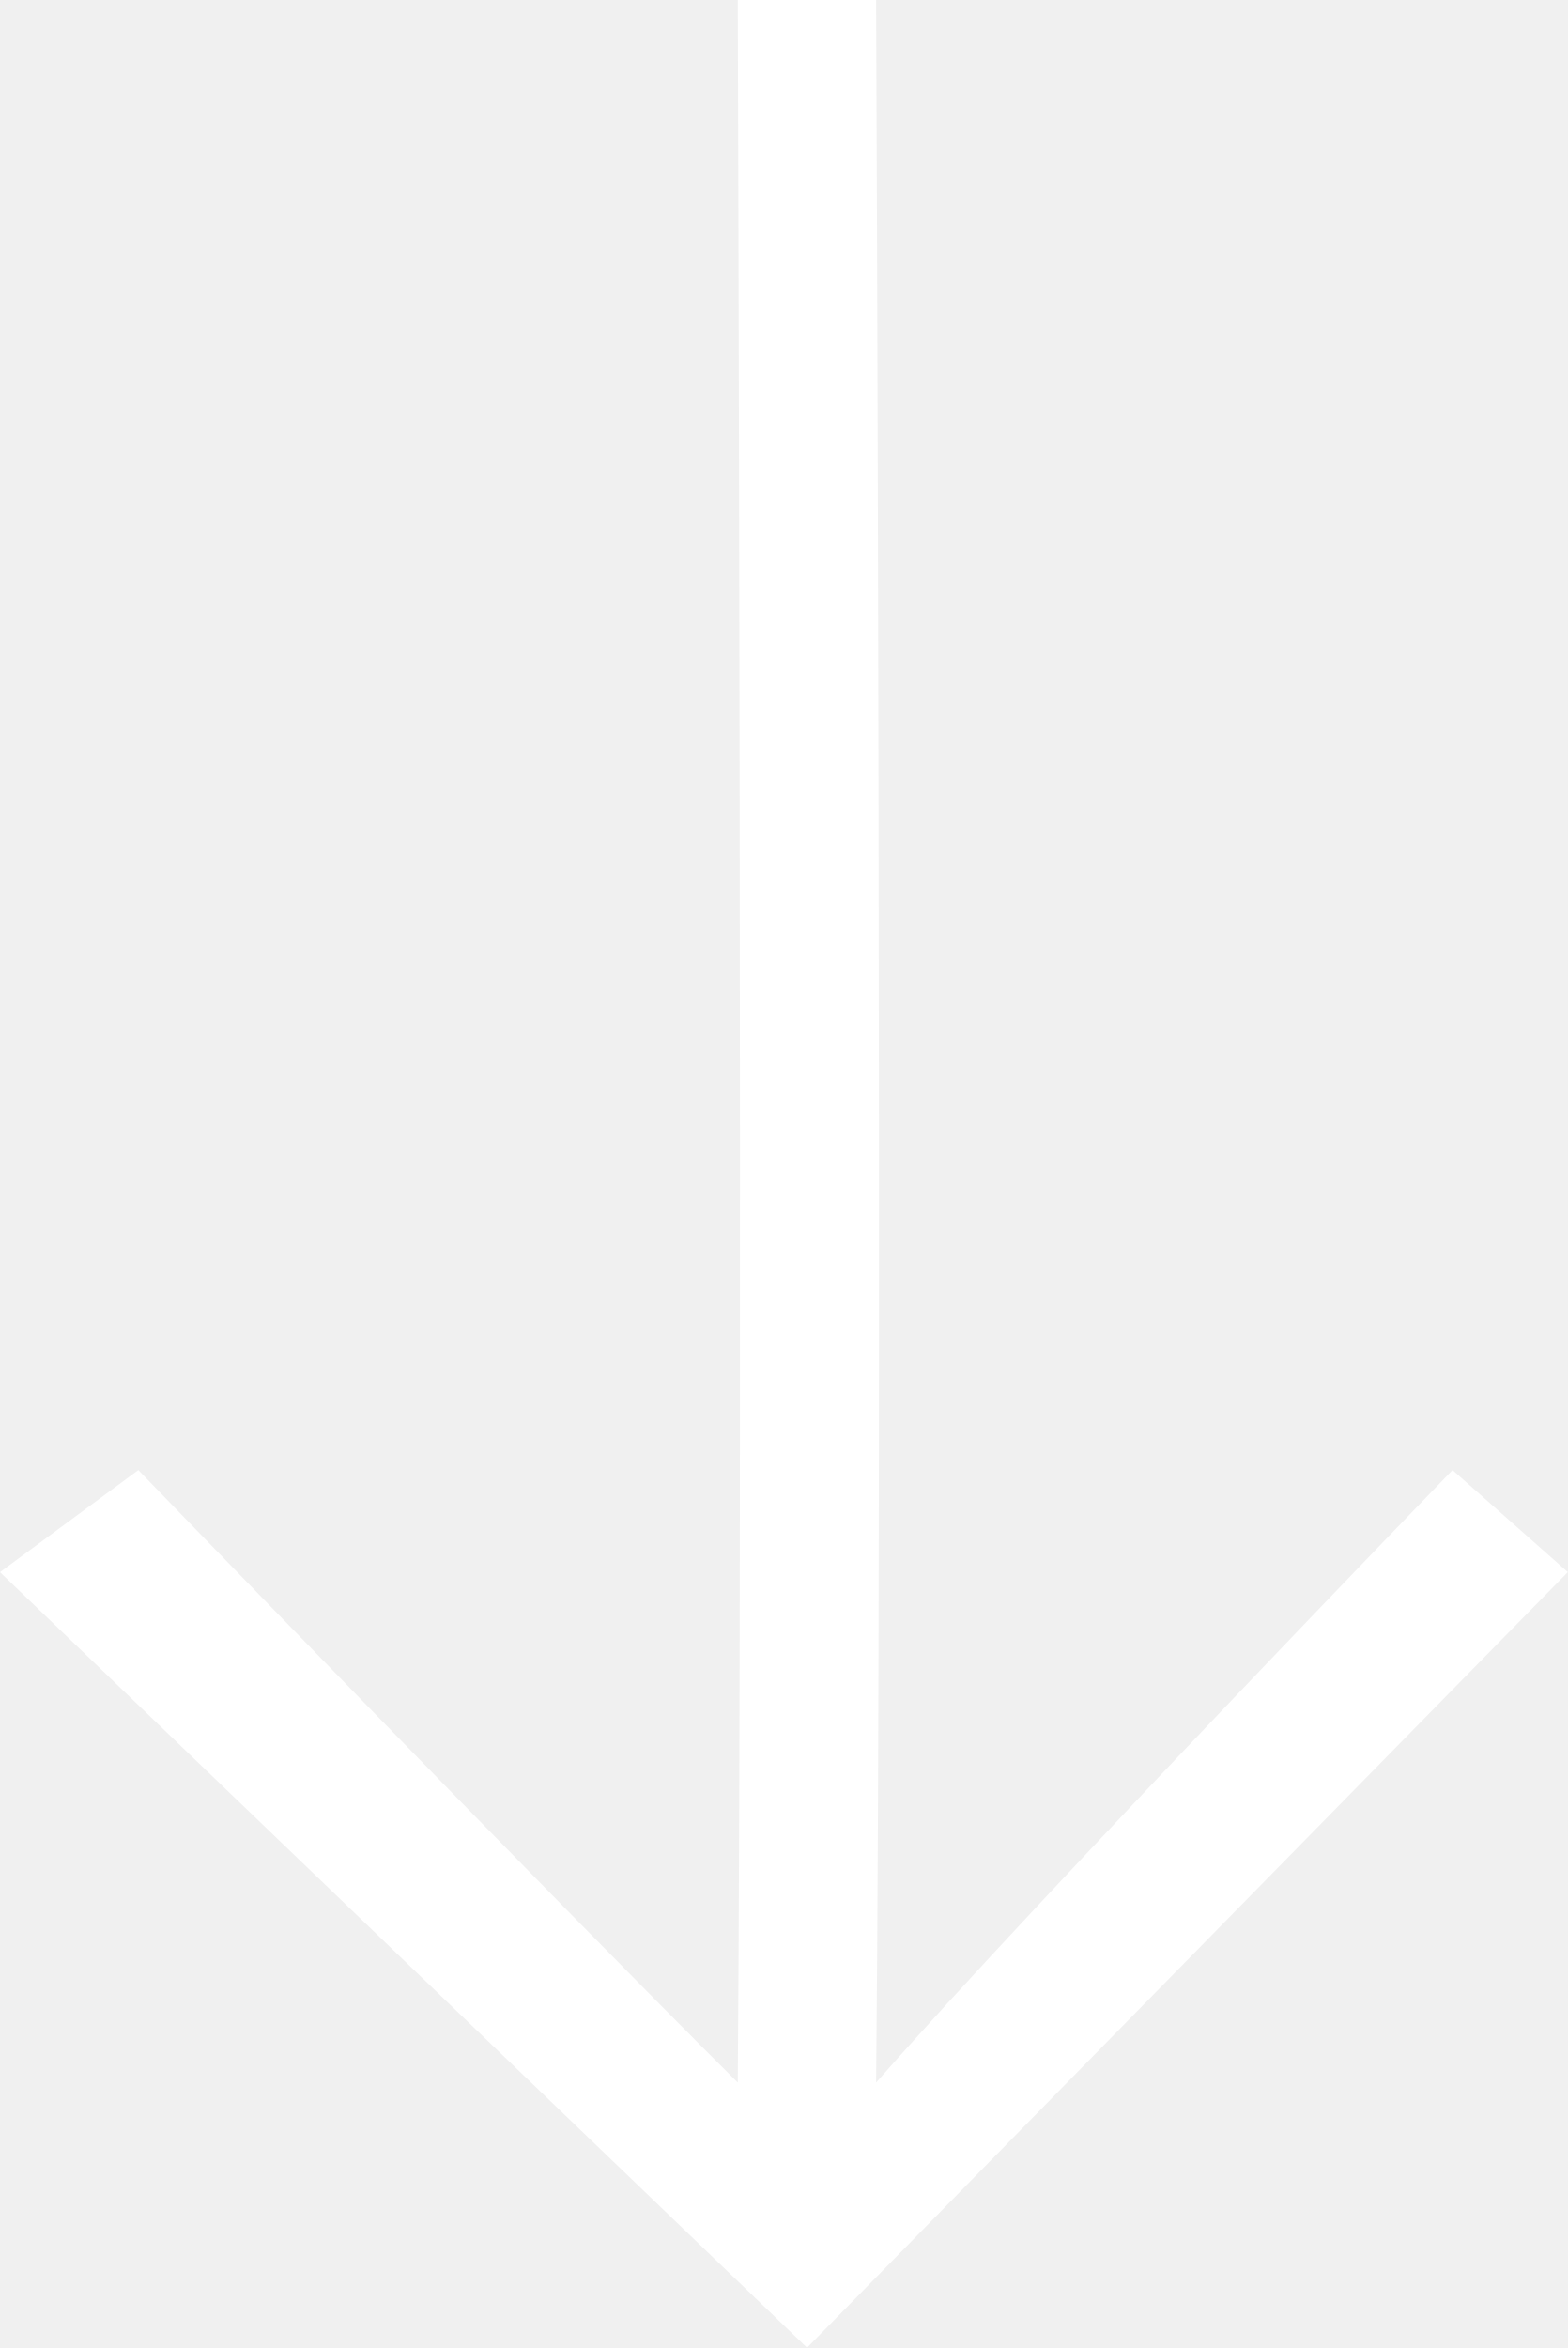
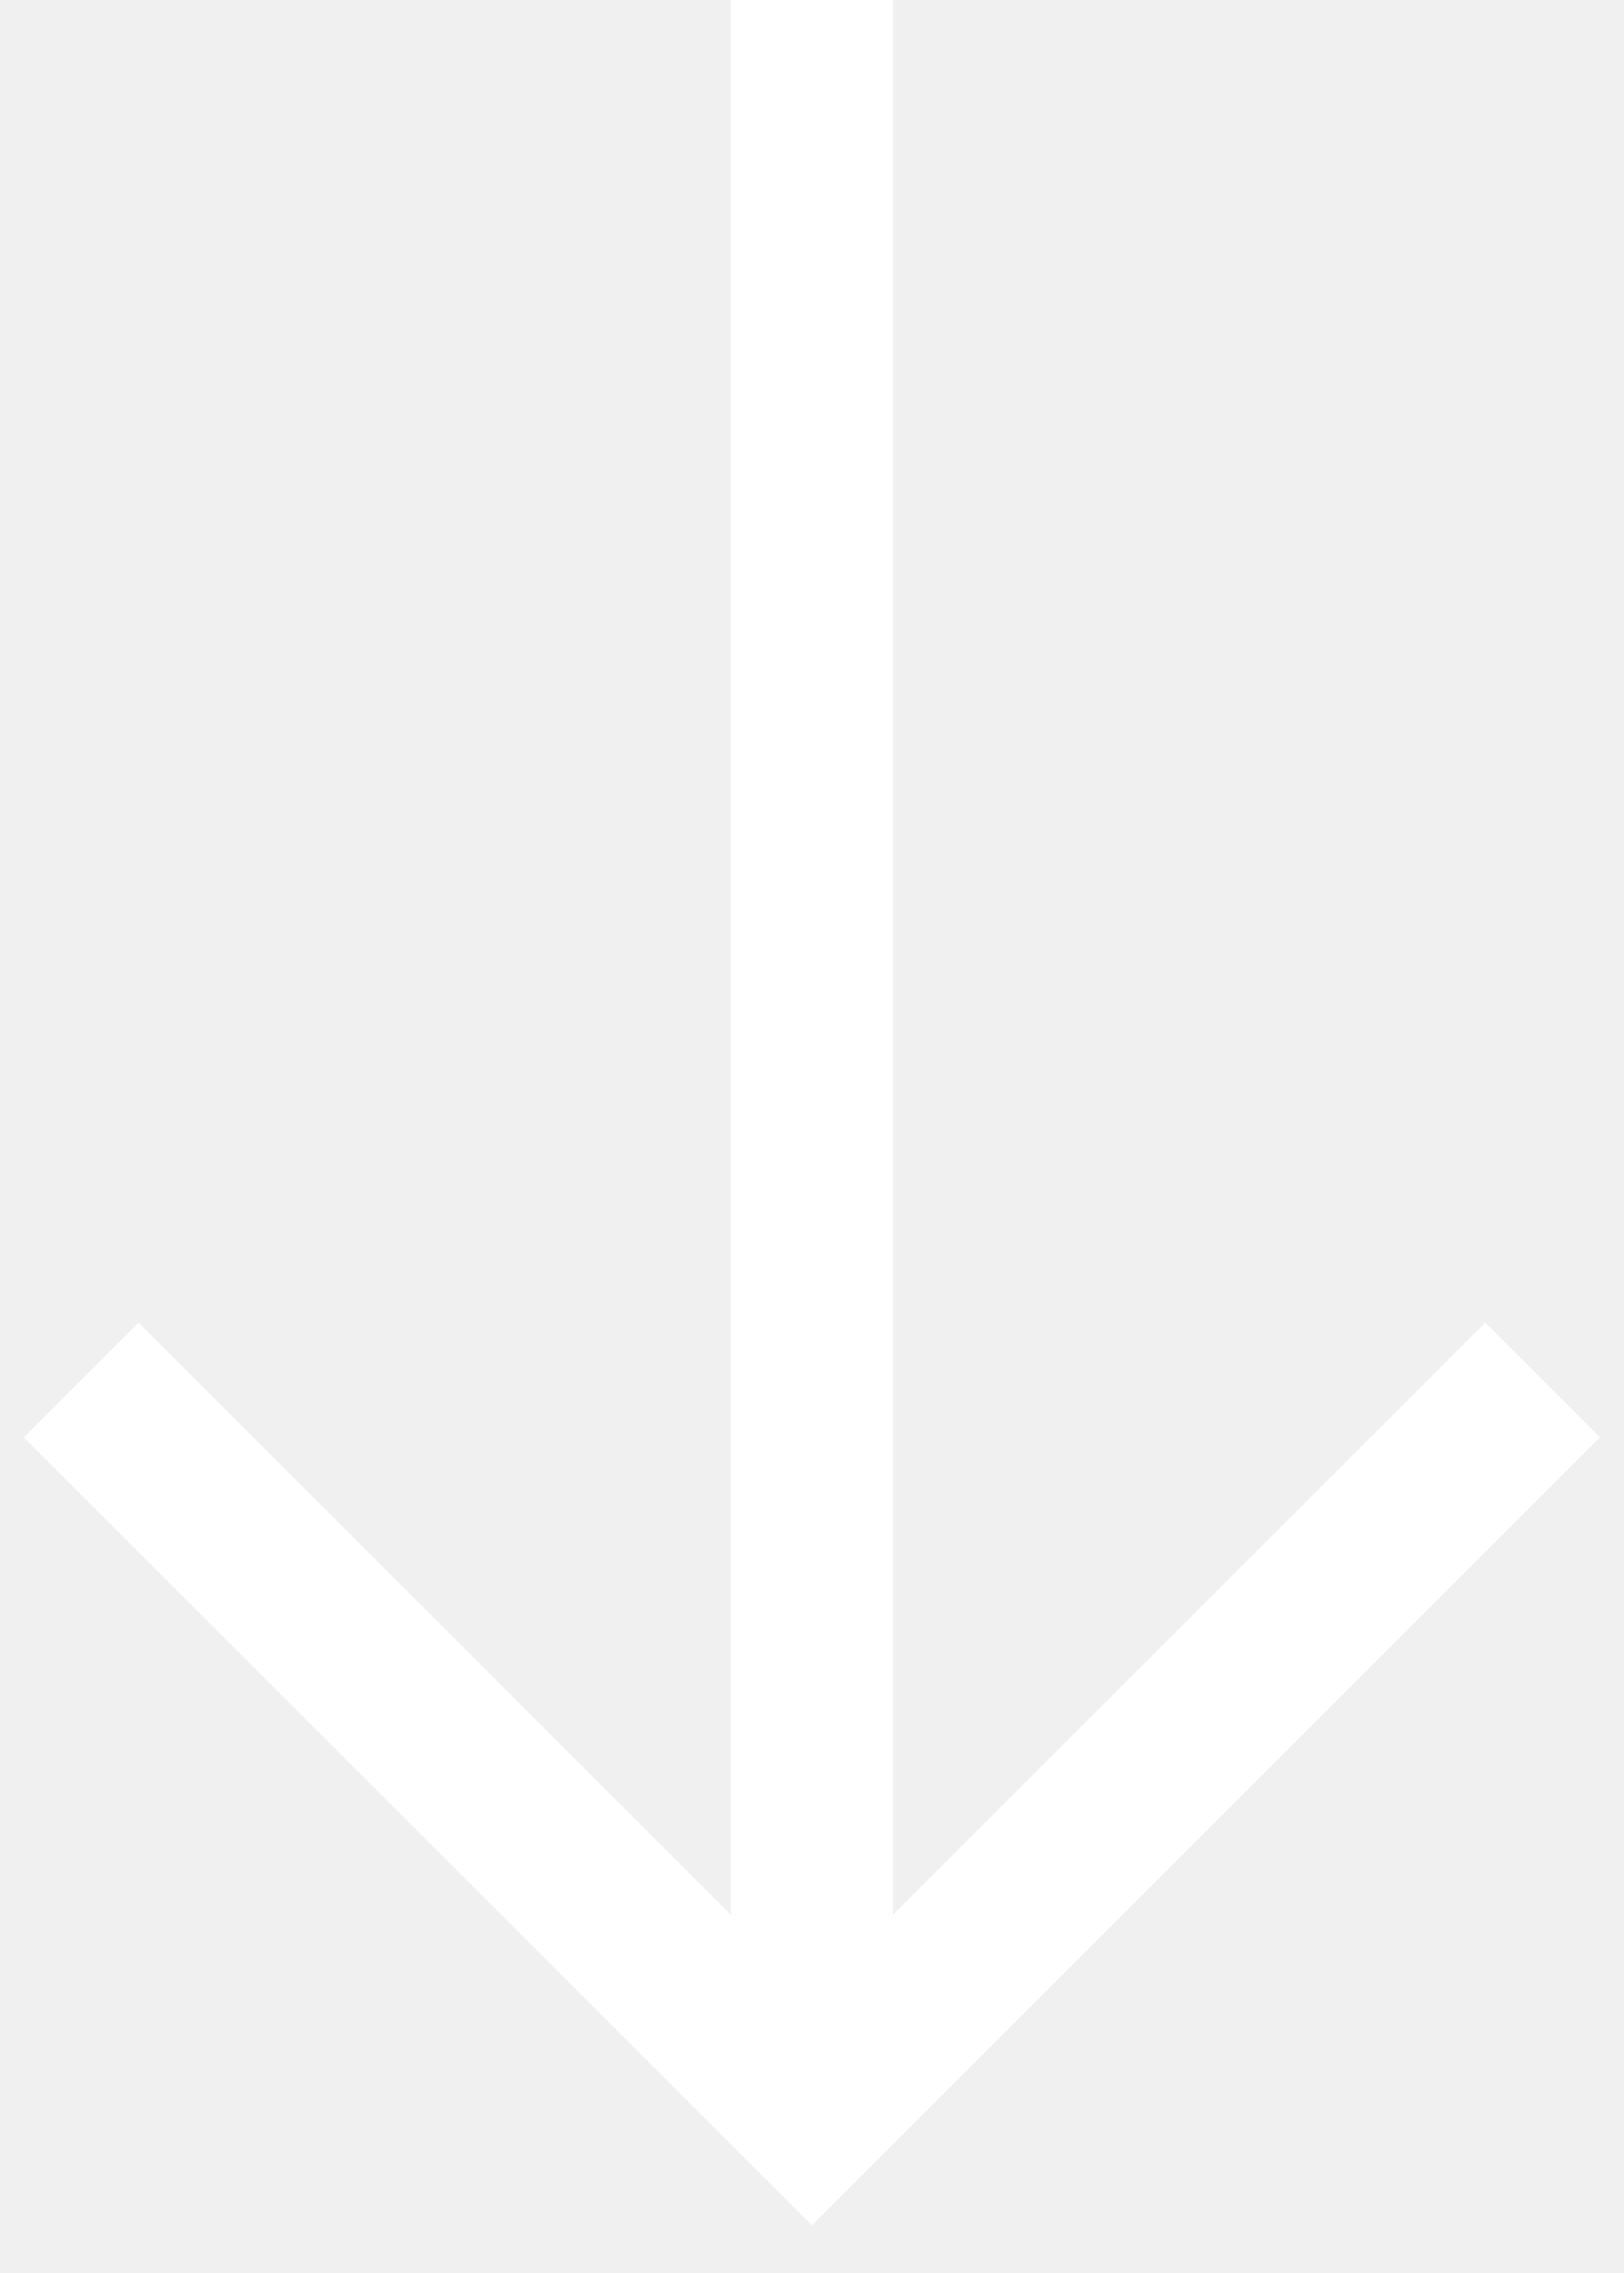
- <svg xmlns="http://www.w3.org/2000/svg" width="29.058" height="43.505" viewBox="0 0 29.058 43.505">
-   <g id="Arrow_Right_White" data-name="Arrow Right White" transform="translate(-13)">
-     <path id="Path" d="M29.129,0,27.238,2.137S35.182,9.828,38.587,12.82C26.641,12.7,0,12.82,0,12.82v2.564s26.649-.093,38.587,0c-3.4,3.419-11.349,11.11-11.349,11.11l1.892,2.564L43.5,14.1Z" transform="translate(42.058) rotate(90)" fill="#fff" />
-   </g>
+ <svg xmlns="http://www.w3.org/2000/svg" width="20" height="28" viewBox="0 0 20 28" fill="none">
+   <path d="M10 -3.27826e-07L10 25" stroke="white" stroke-width="2" />
+   <path d="M19 17L10 26L1 17" stroke="white" stroke-width="2" />
</svg>
